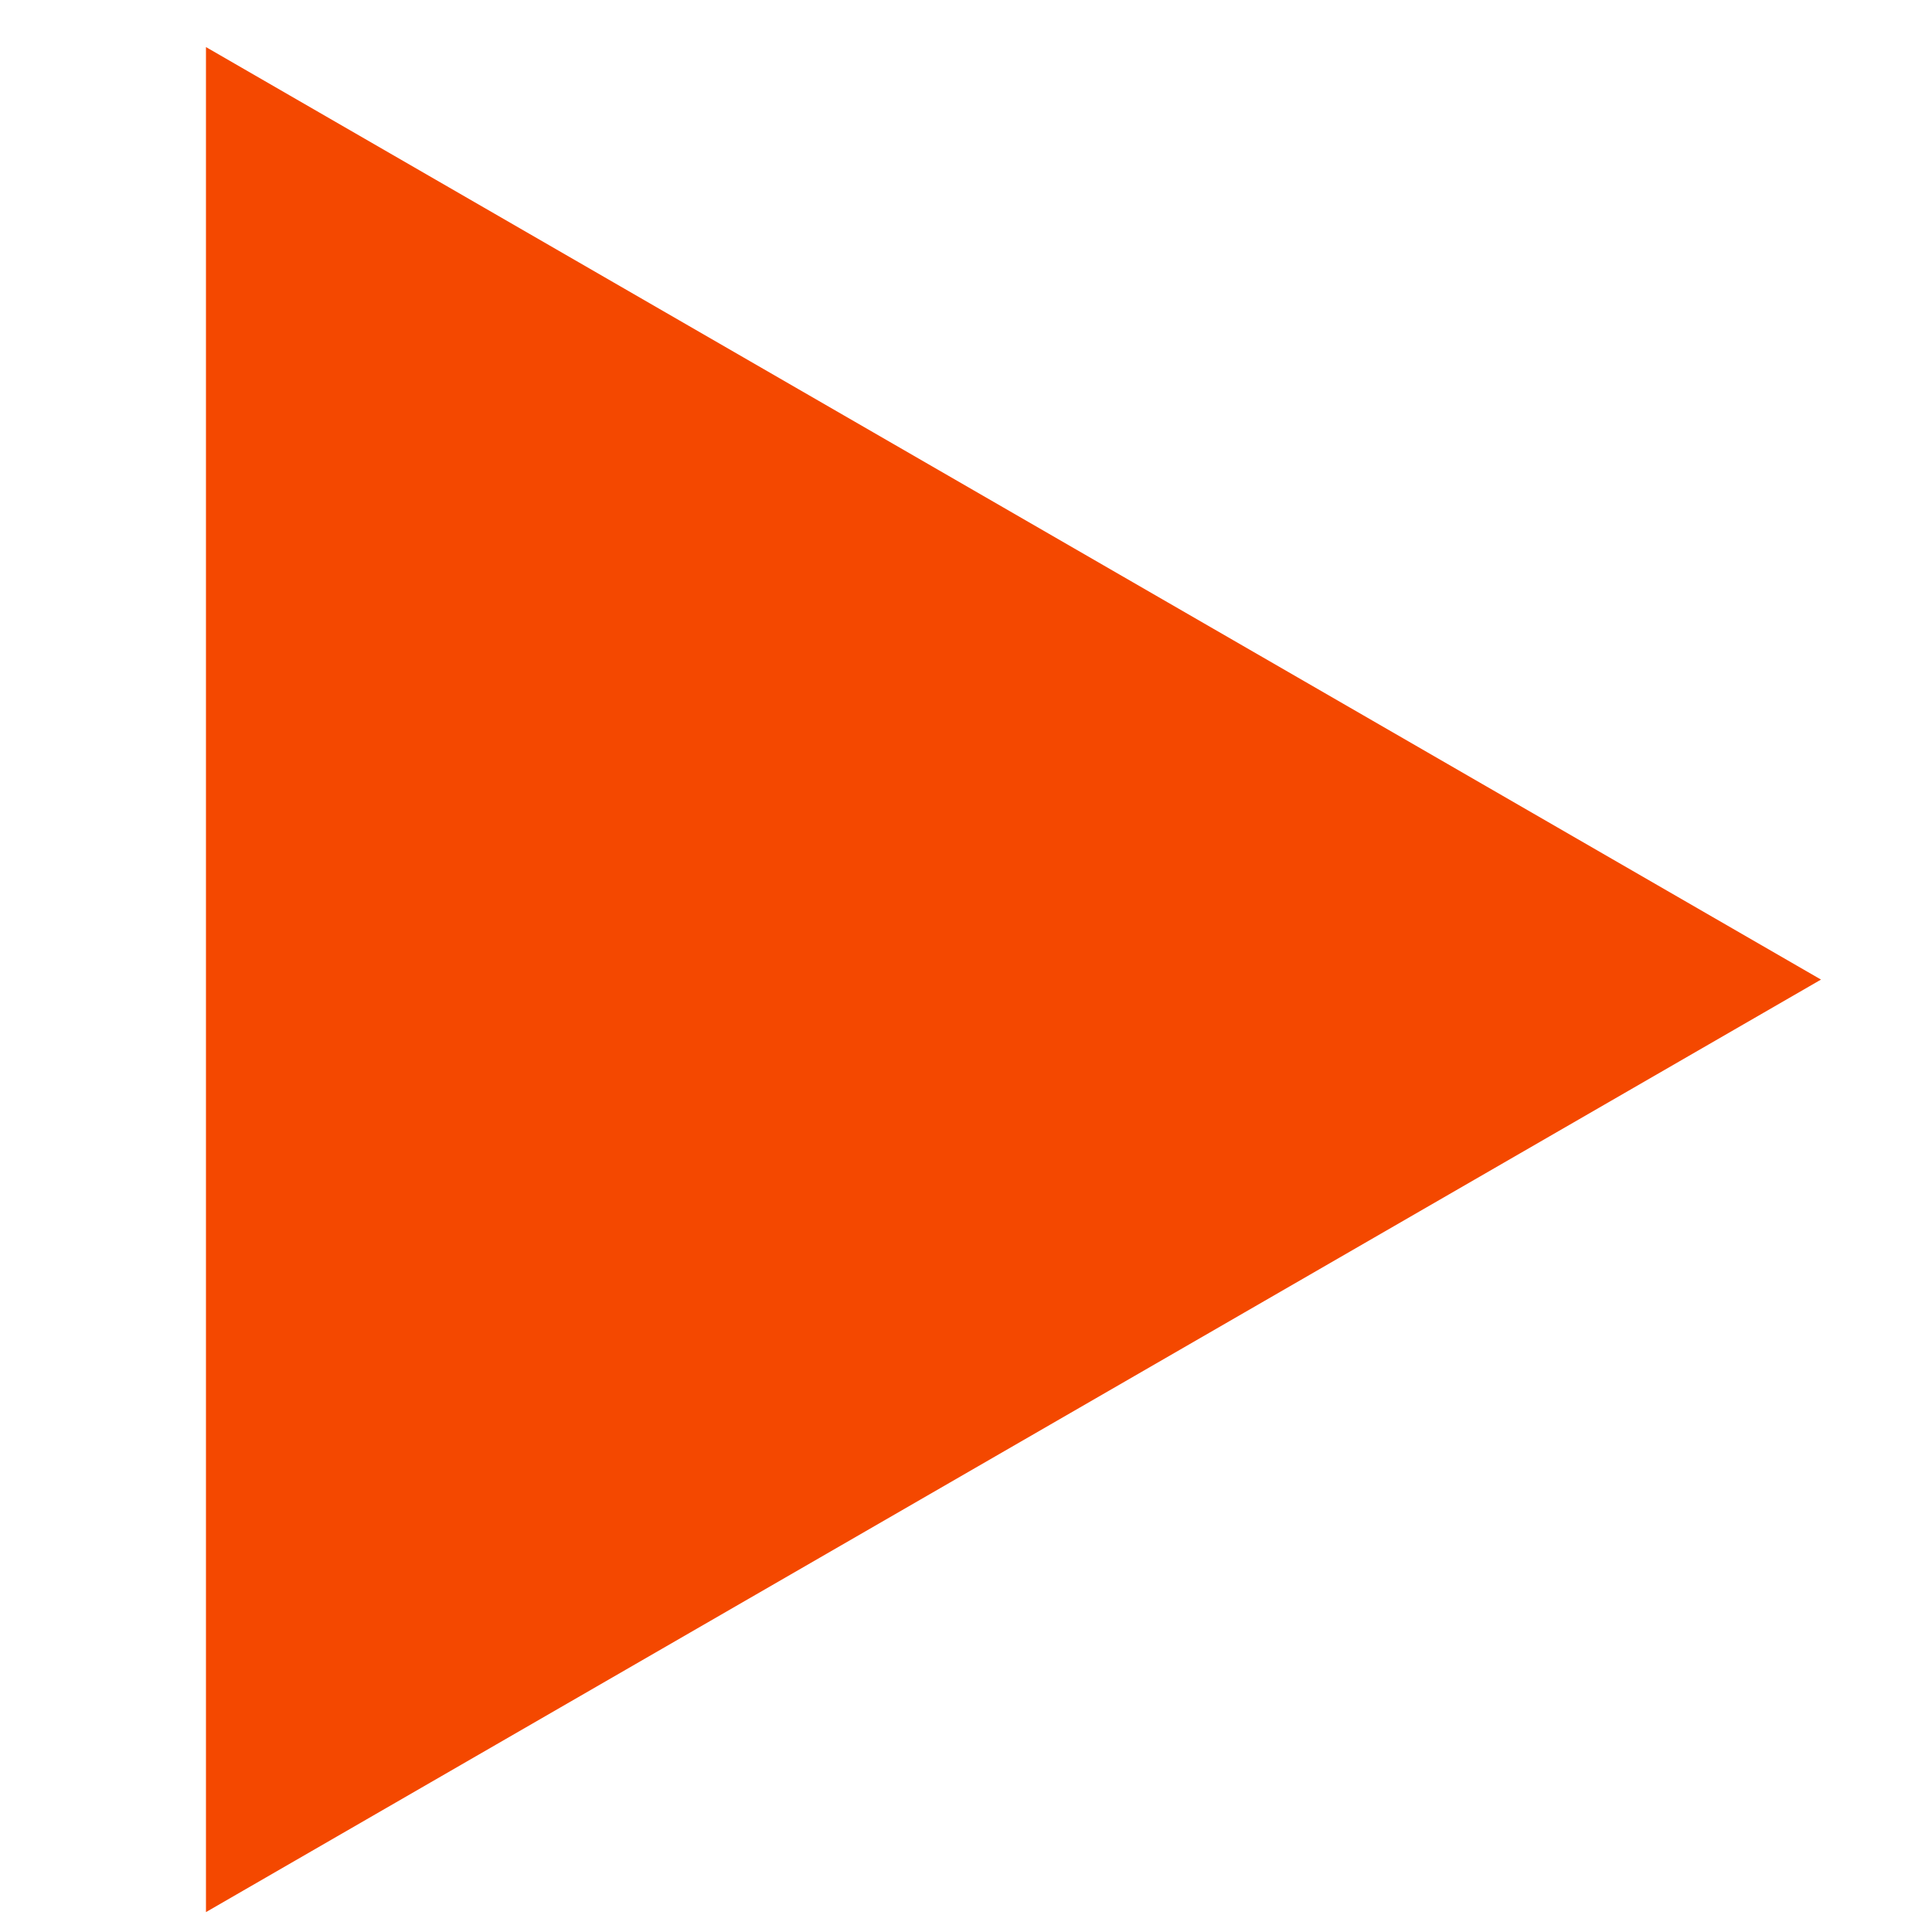
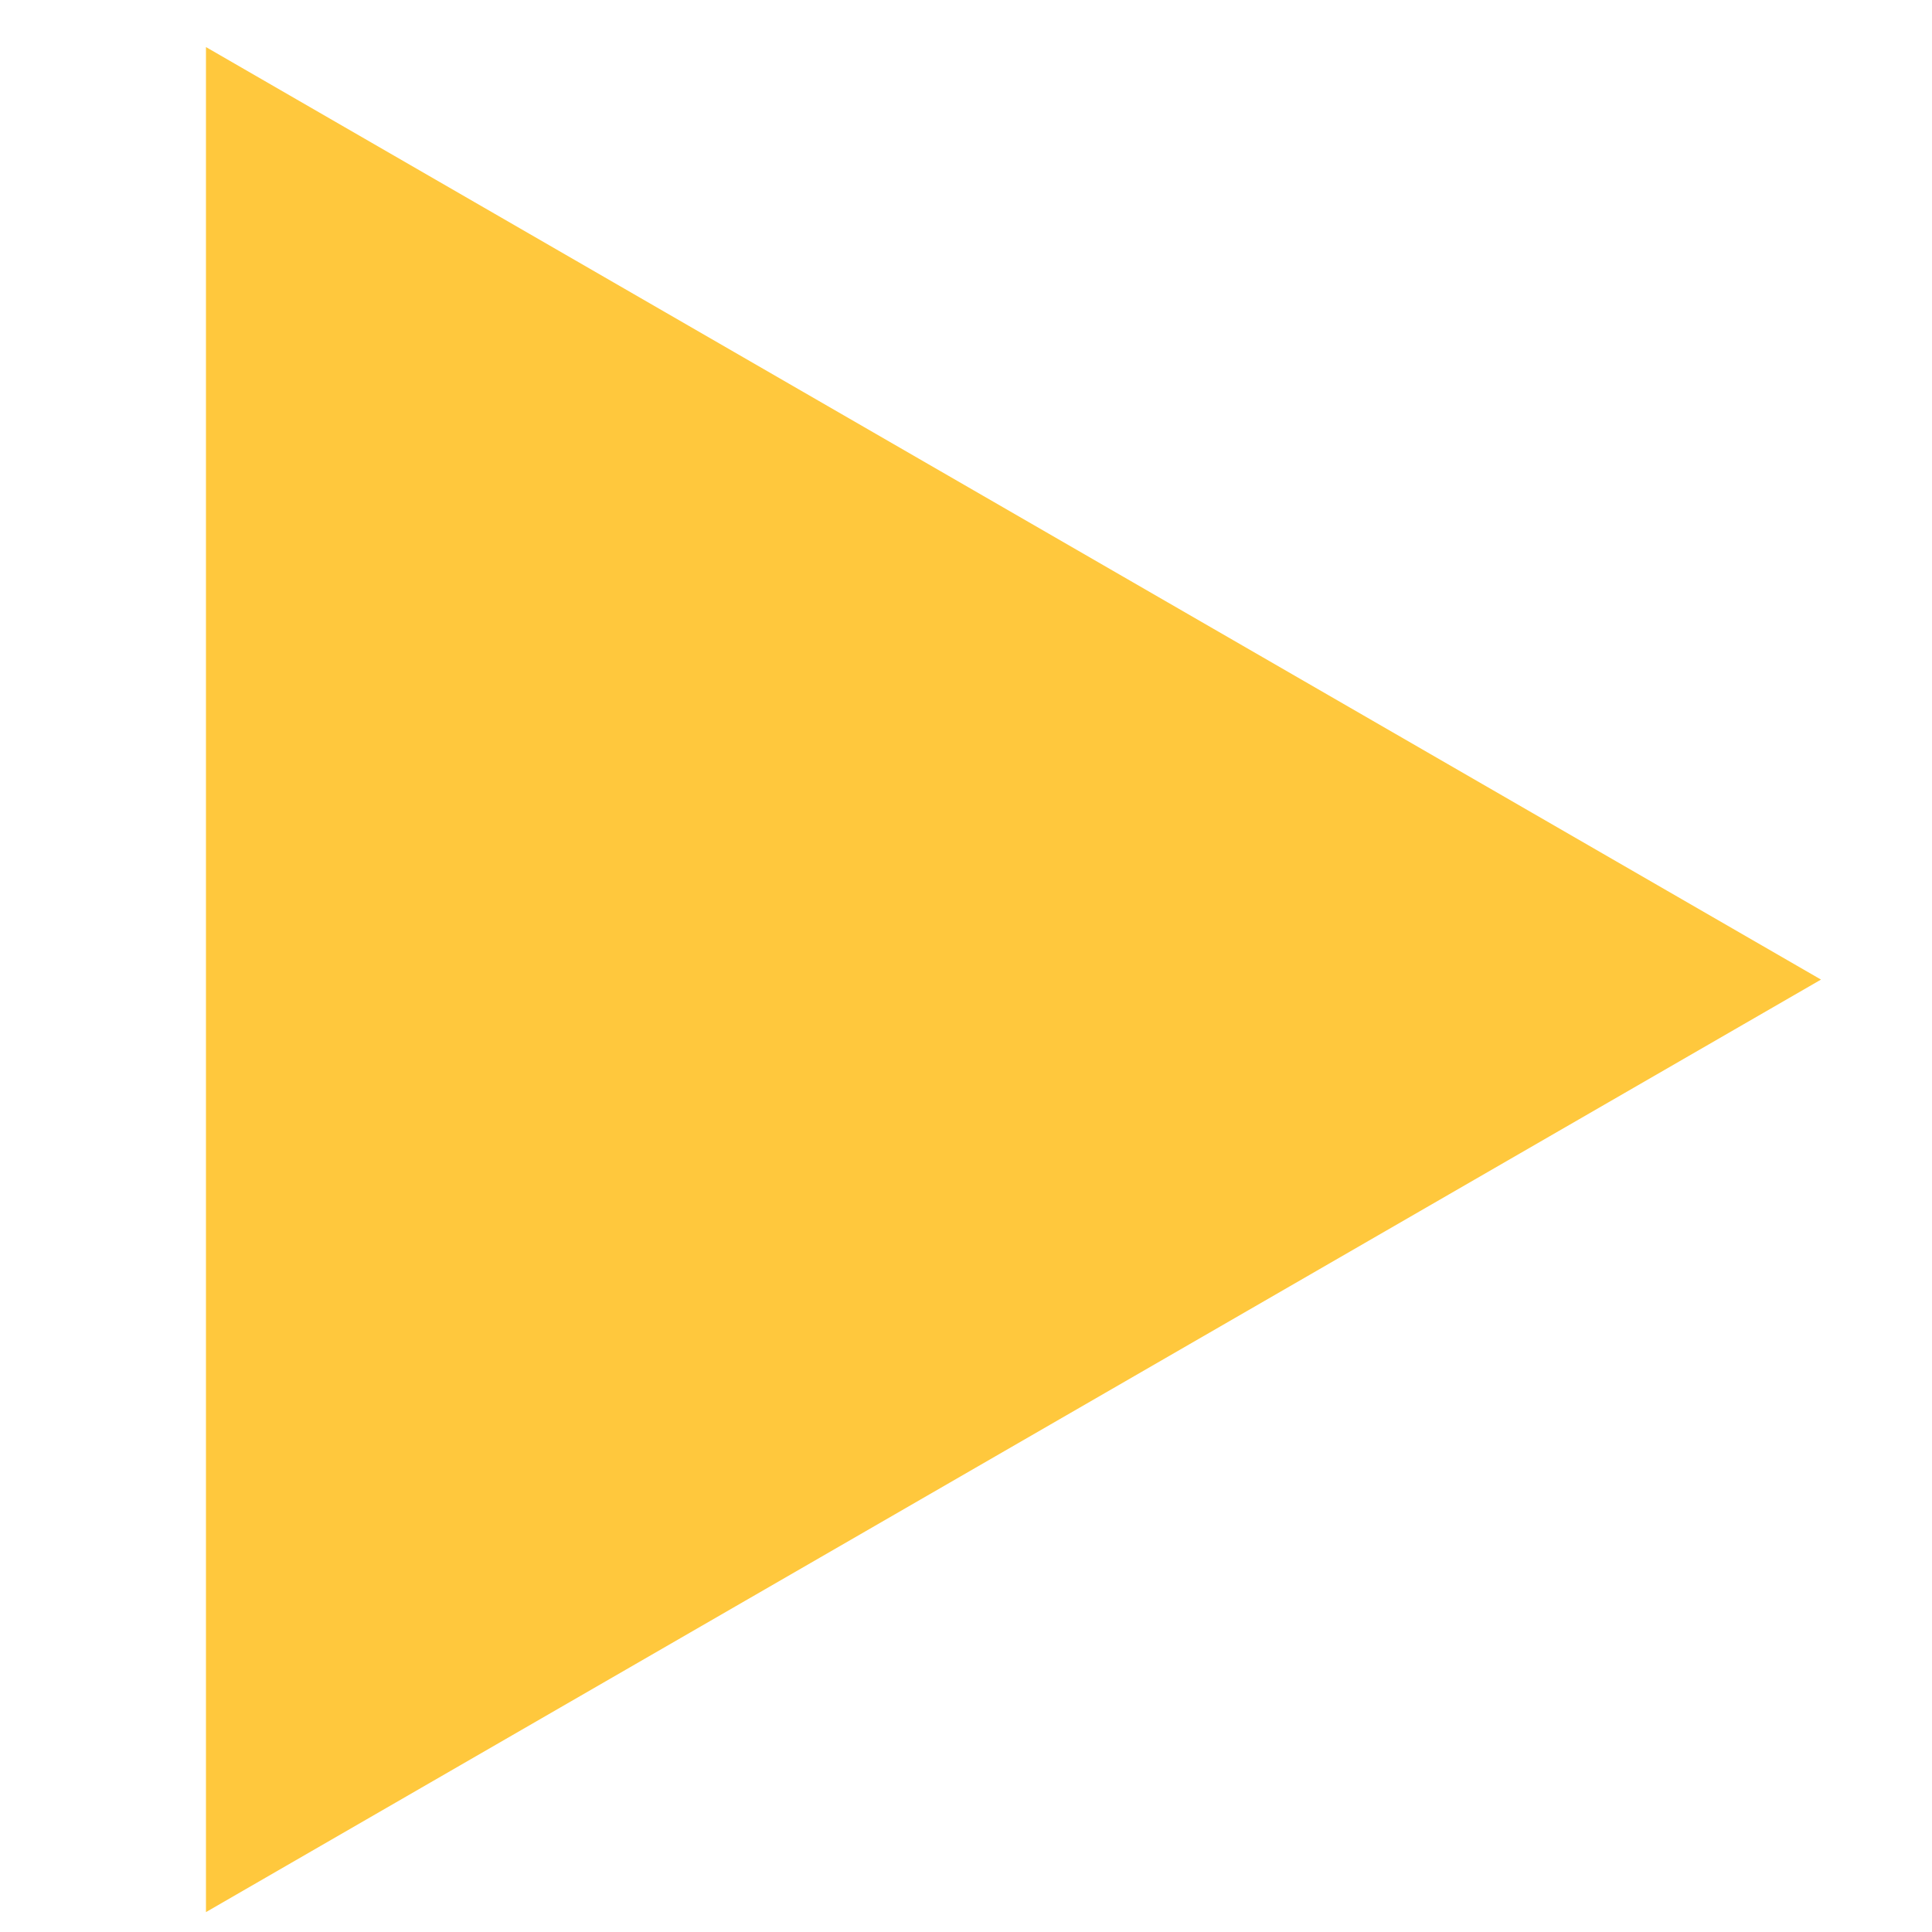
<svg xmlns="http://www.w3.org/2000/svg" width="300" height="300" id="svg4620" version="1.1">
  <defs id="defs4622">
    <clipPath clipPathUnits="userSpaceOnUse" id="clipPath1524">
      <path d="M 0,96 96,96 96,0 0,0 0,96 z" id="path1526" />
    </clipPath>
  </defs>
  <g id="layer1" transform="translate(0,-752.3622)">
-     <g id="g824" transform="matrix(4.386574,0,0,-4.386574,31.98304,759.6711)" style="fill:#f44800">
-       <path d="M 0,0 0,-66.02 57.17,-33.01 0,0 z" style="fill:#f44800;fill-opacity:1;fill-rule:nonzero;stroke:none" id="path826" />
+     <g id="g824" transform="matrix(4.386574,0,0,-4.386574,31.98304,759.6711)" style="fill:#ffc83d">
+       <path d="M 0,0 0,-66.02 57.17,-33.01 0,0 z" style="fill:#ffc83d;fill-opacity:1;fill-rule:nonzero;stroke:none" id="path826" />
    </g>
  </g>
</svg>
